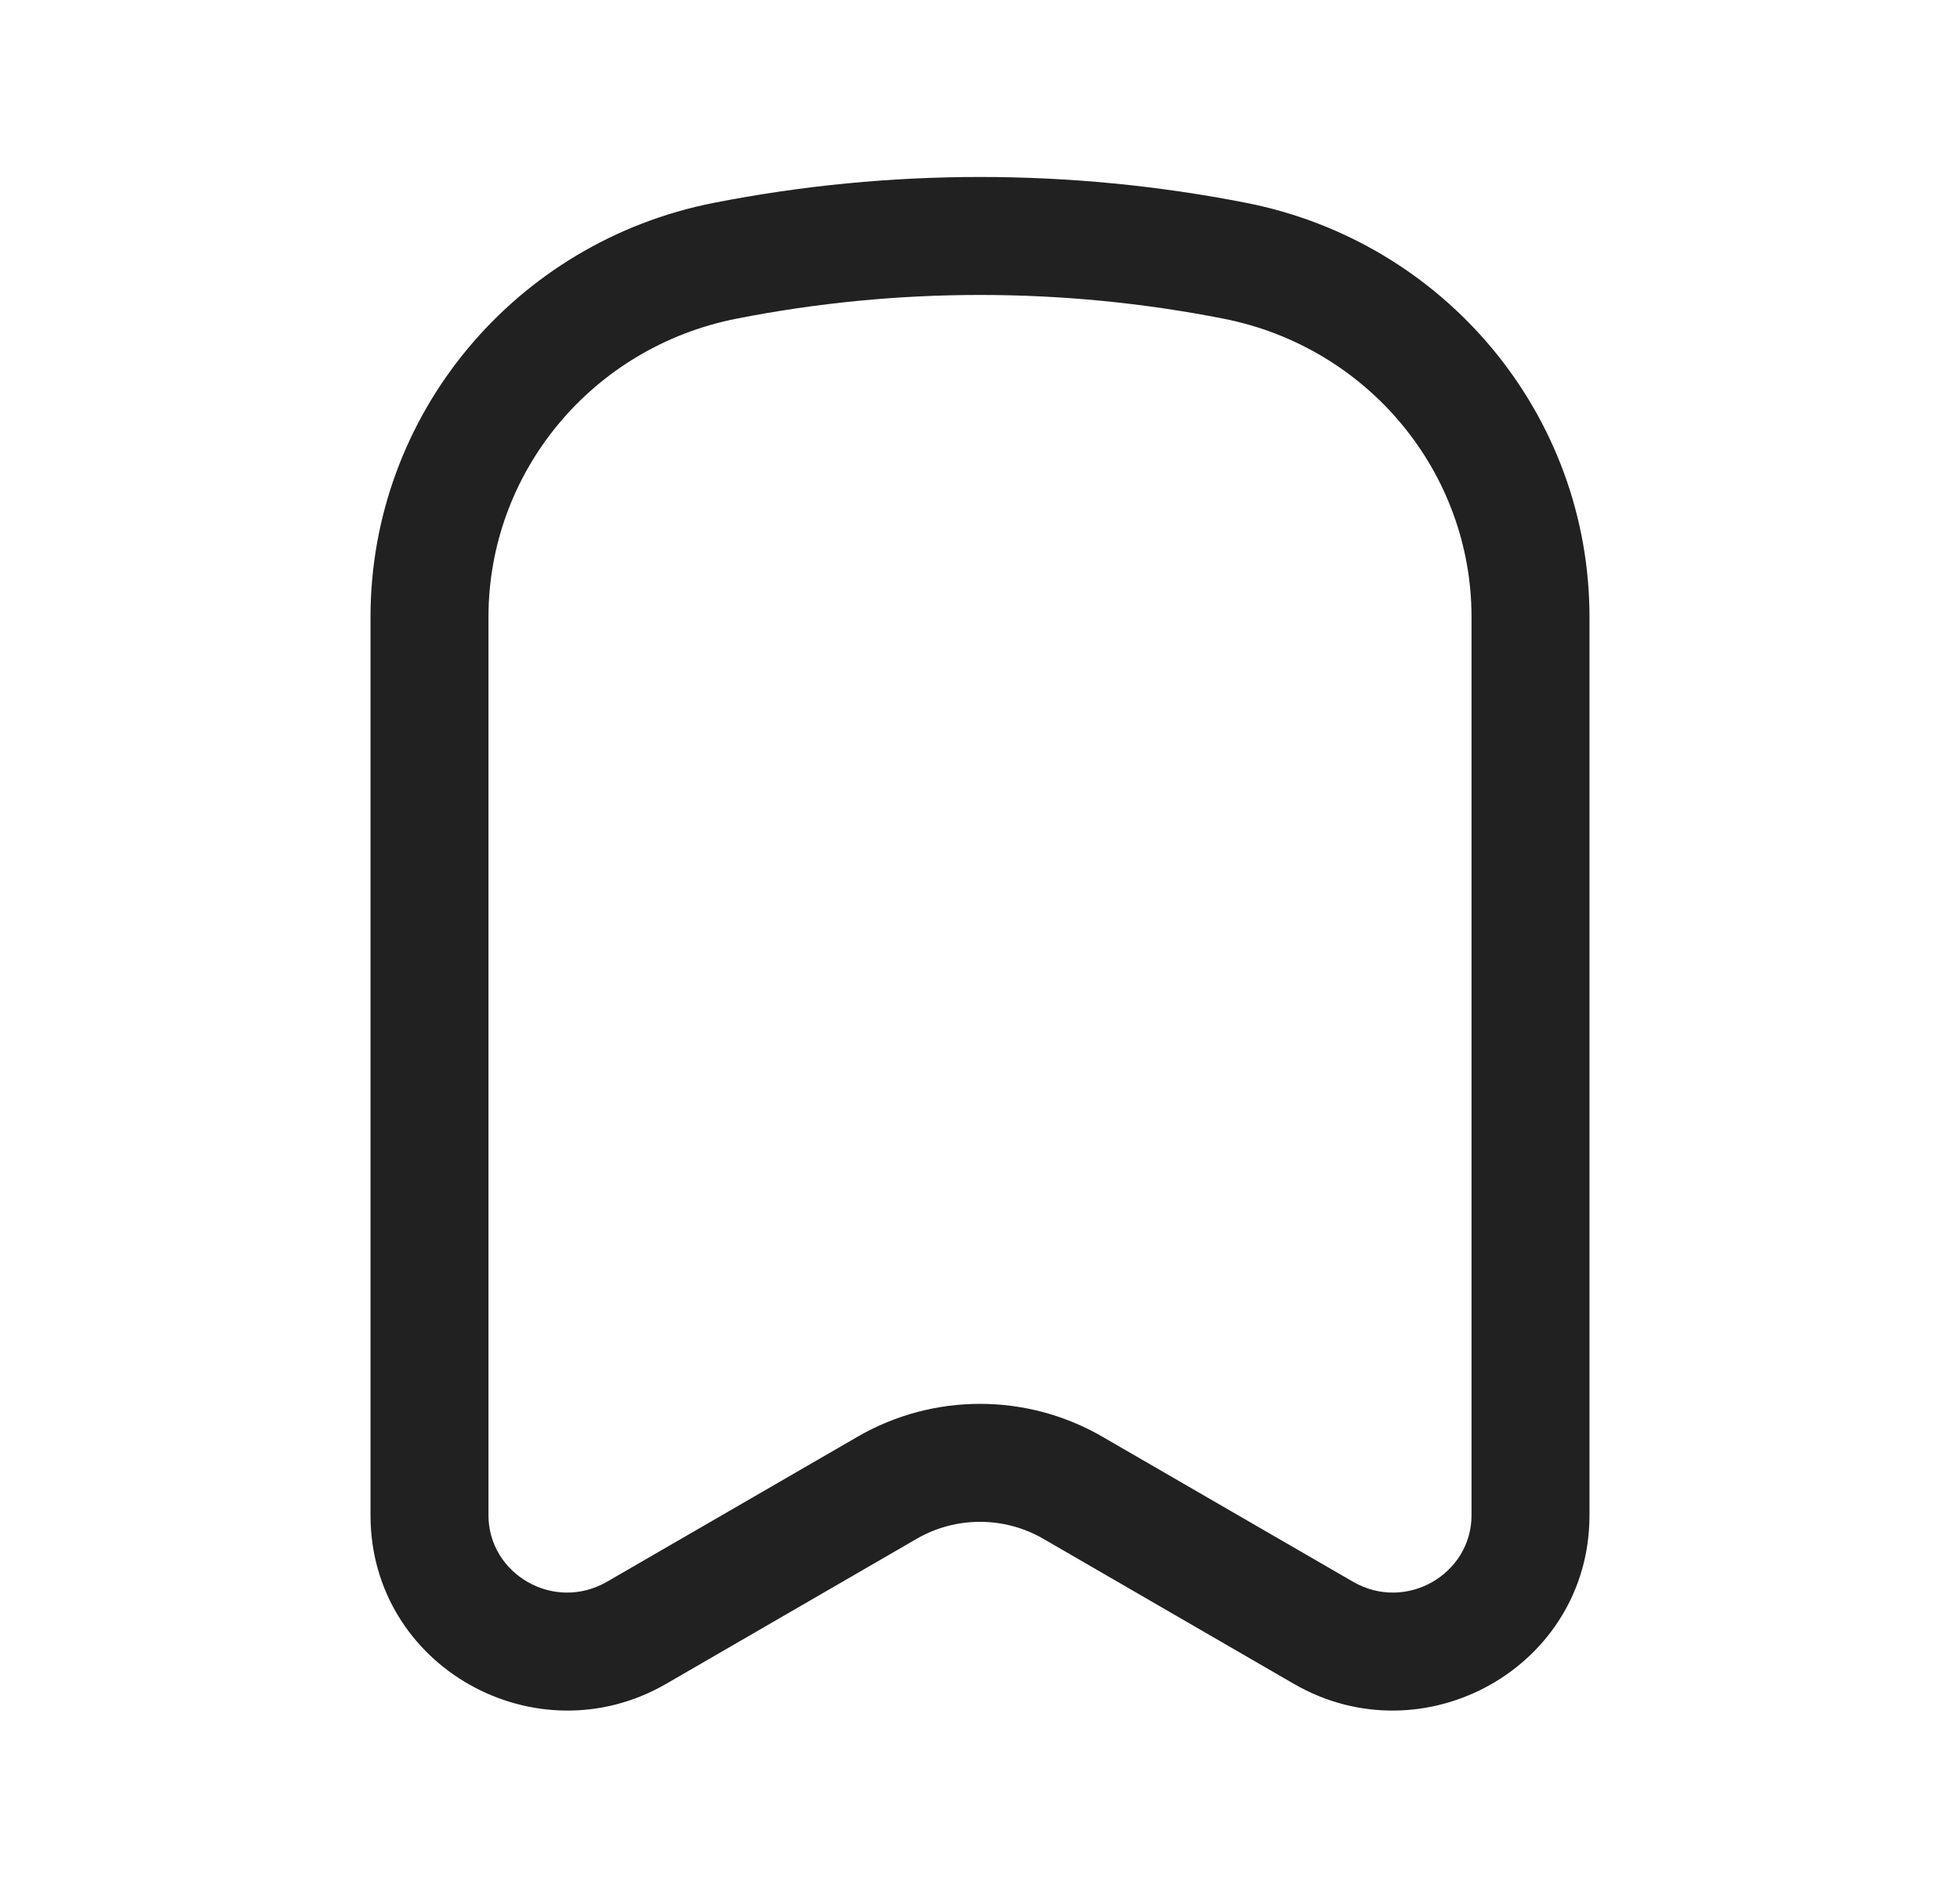
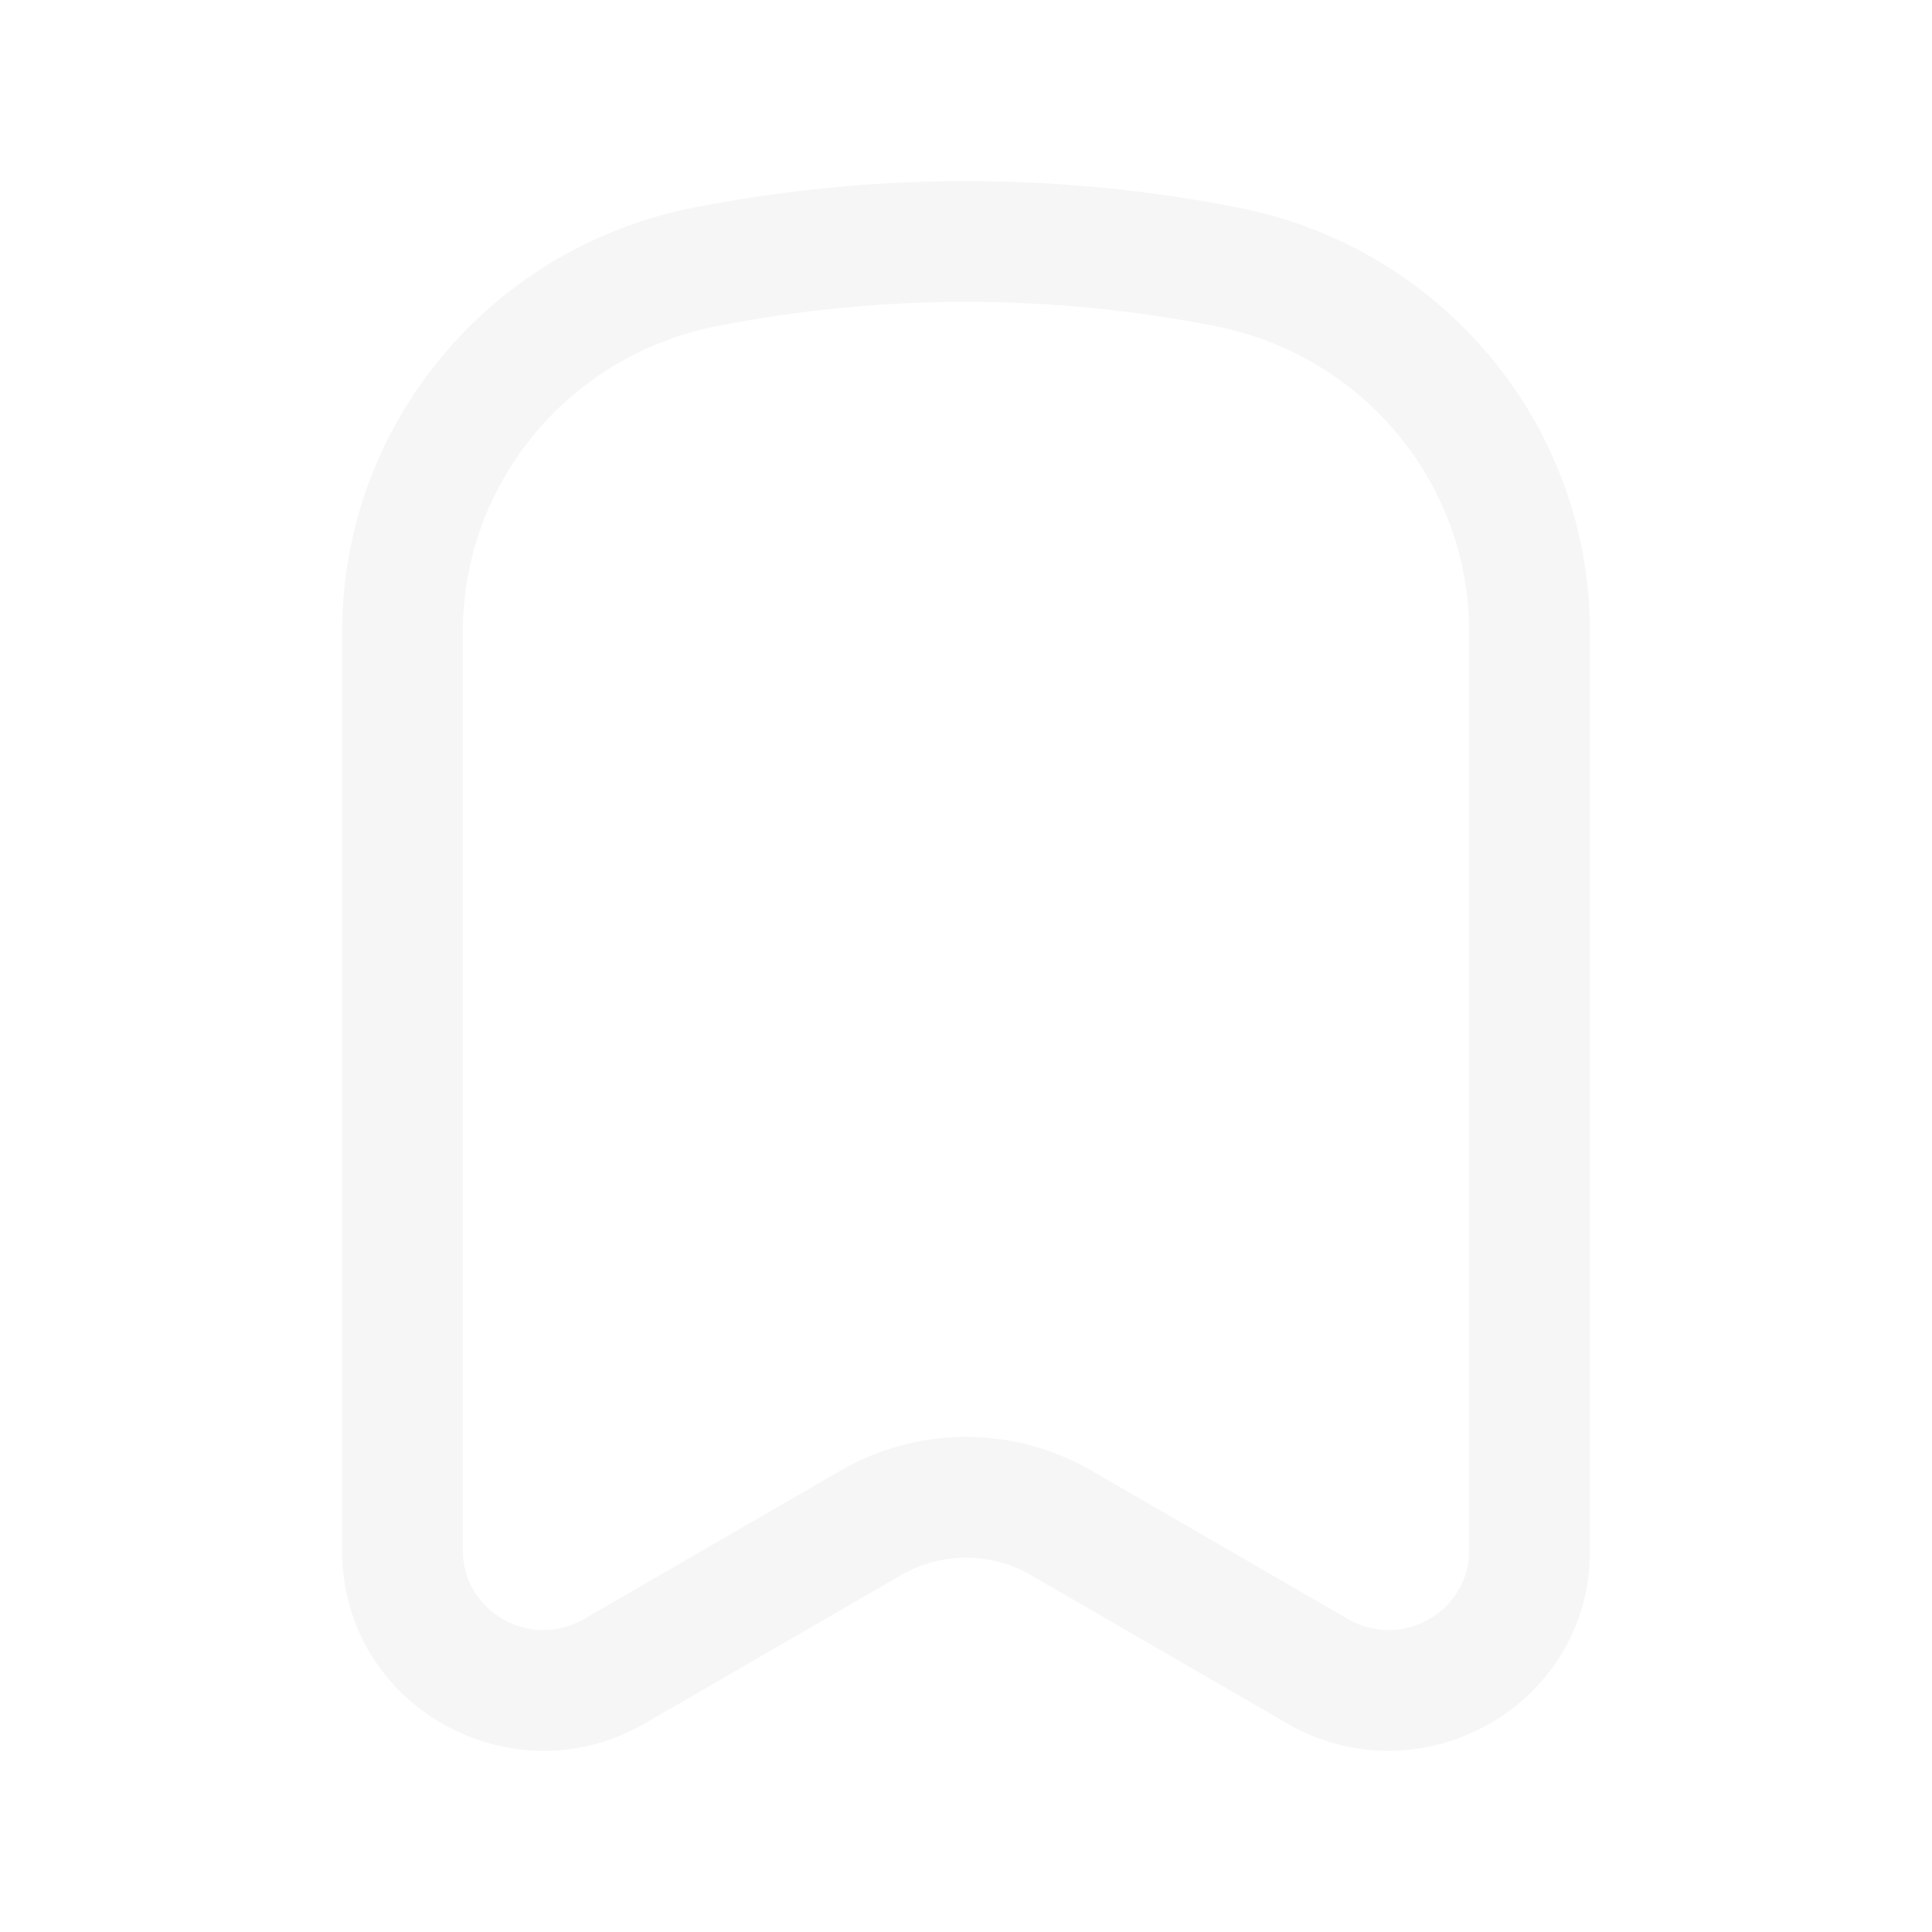
- <svg xmlns="http://www.w3.org/2000/svg" width="27" height="26" viewBox="0 0 27 26" fill="none">
-   <path fill-rule="evenodd" clip-rule="evenodd" d="M16.852 4.389C14.639 3.954 12.361 3.954 10.148 4.389C8.154 4.781 6.729 6.506 6.729 8.499V20.873C6.729 21.679 7.627 22.213 8.363 21.787L11.816 19.789C12.857 19.187 14.143 19.187 15.184 19.789L18.637 21.787C19.373 22.213 20.271 21.679 20.271 20.873V8.499C20.271 6.506 18.846 4.781 16.852 4.389ZM9.834 2.794C12.254 2.319 14.746 2.319 17.166 2.794C19.909 3.333 21.896 5.717 21.896 8.499V20.873C21.896 22.963 19.614 24.23 17.823 23.194L14.37 21.195C13.833 20.885 13.167 20.885 12.63 21.195L9.177 23.194C7.386 24.23 5.104 22.963 5.104 20.873V8.499C5.104 5.717 7.091 3.333 9.834 2.794Z" fill="#212121" />
+ <svg xmlns="http://www.w3.org/2000/svg" width="19" height="19" viewBox="0 0 19 19" fill="none">
+   <path fill-rule="evenodd" clip-rule="evenodd" d="M11.95 3.207C10.333 2.889 8.668 2.889 7.05 3.207C5.593 3.493 4.552 4.755 4.552 6.211V15.253C4.552 15.842 5.208 16.233 5.746 15.921L8.269 14.461C9.03 14.021 9.97 14.021 10.731 14.461L13.254 15.921C13.792 16.233 14.448 15.842 14.448 15.253V6.211C14.448 4.755 13.407 3.493 11.95 3.207ZM6.821 2.042C8.59 1.694 10.41 1.694 12.179 2.042C14.184 2.436 15.636 4.178 15.636 6.211V15.253C15.636 16.78 13.968 17.707 12.659 16.949L10.136 15.489C9.744 15.262 9.257 15.262 8.864 15.489L6.341 16.949C5.032 17.707 3.365 16.78 3.365 15.253V6.211C3.365 4.178 4.817 2.436 6.821 2.042Z" fill="#F6F6F6" />
</svg>
